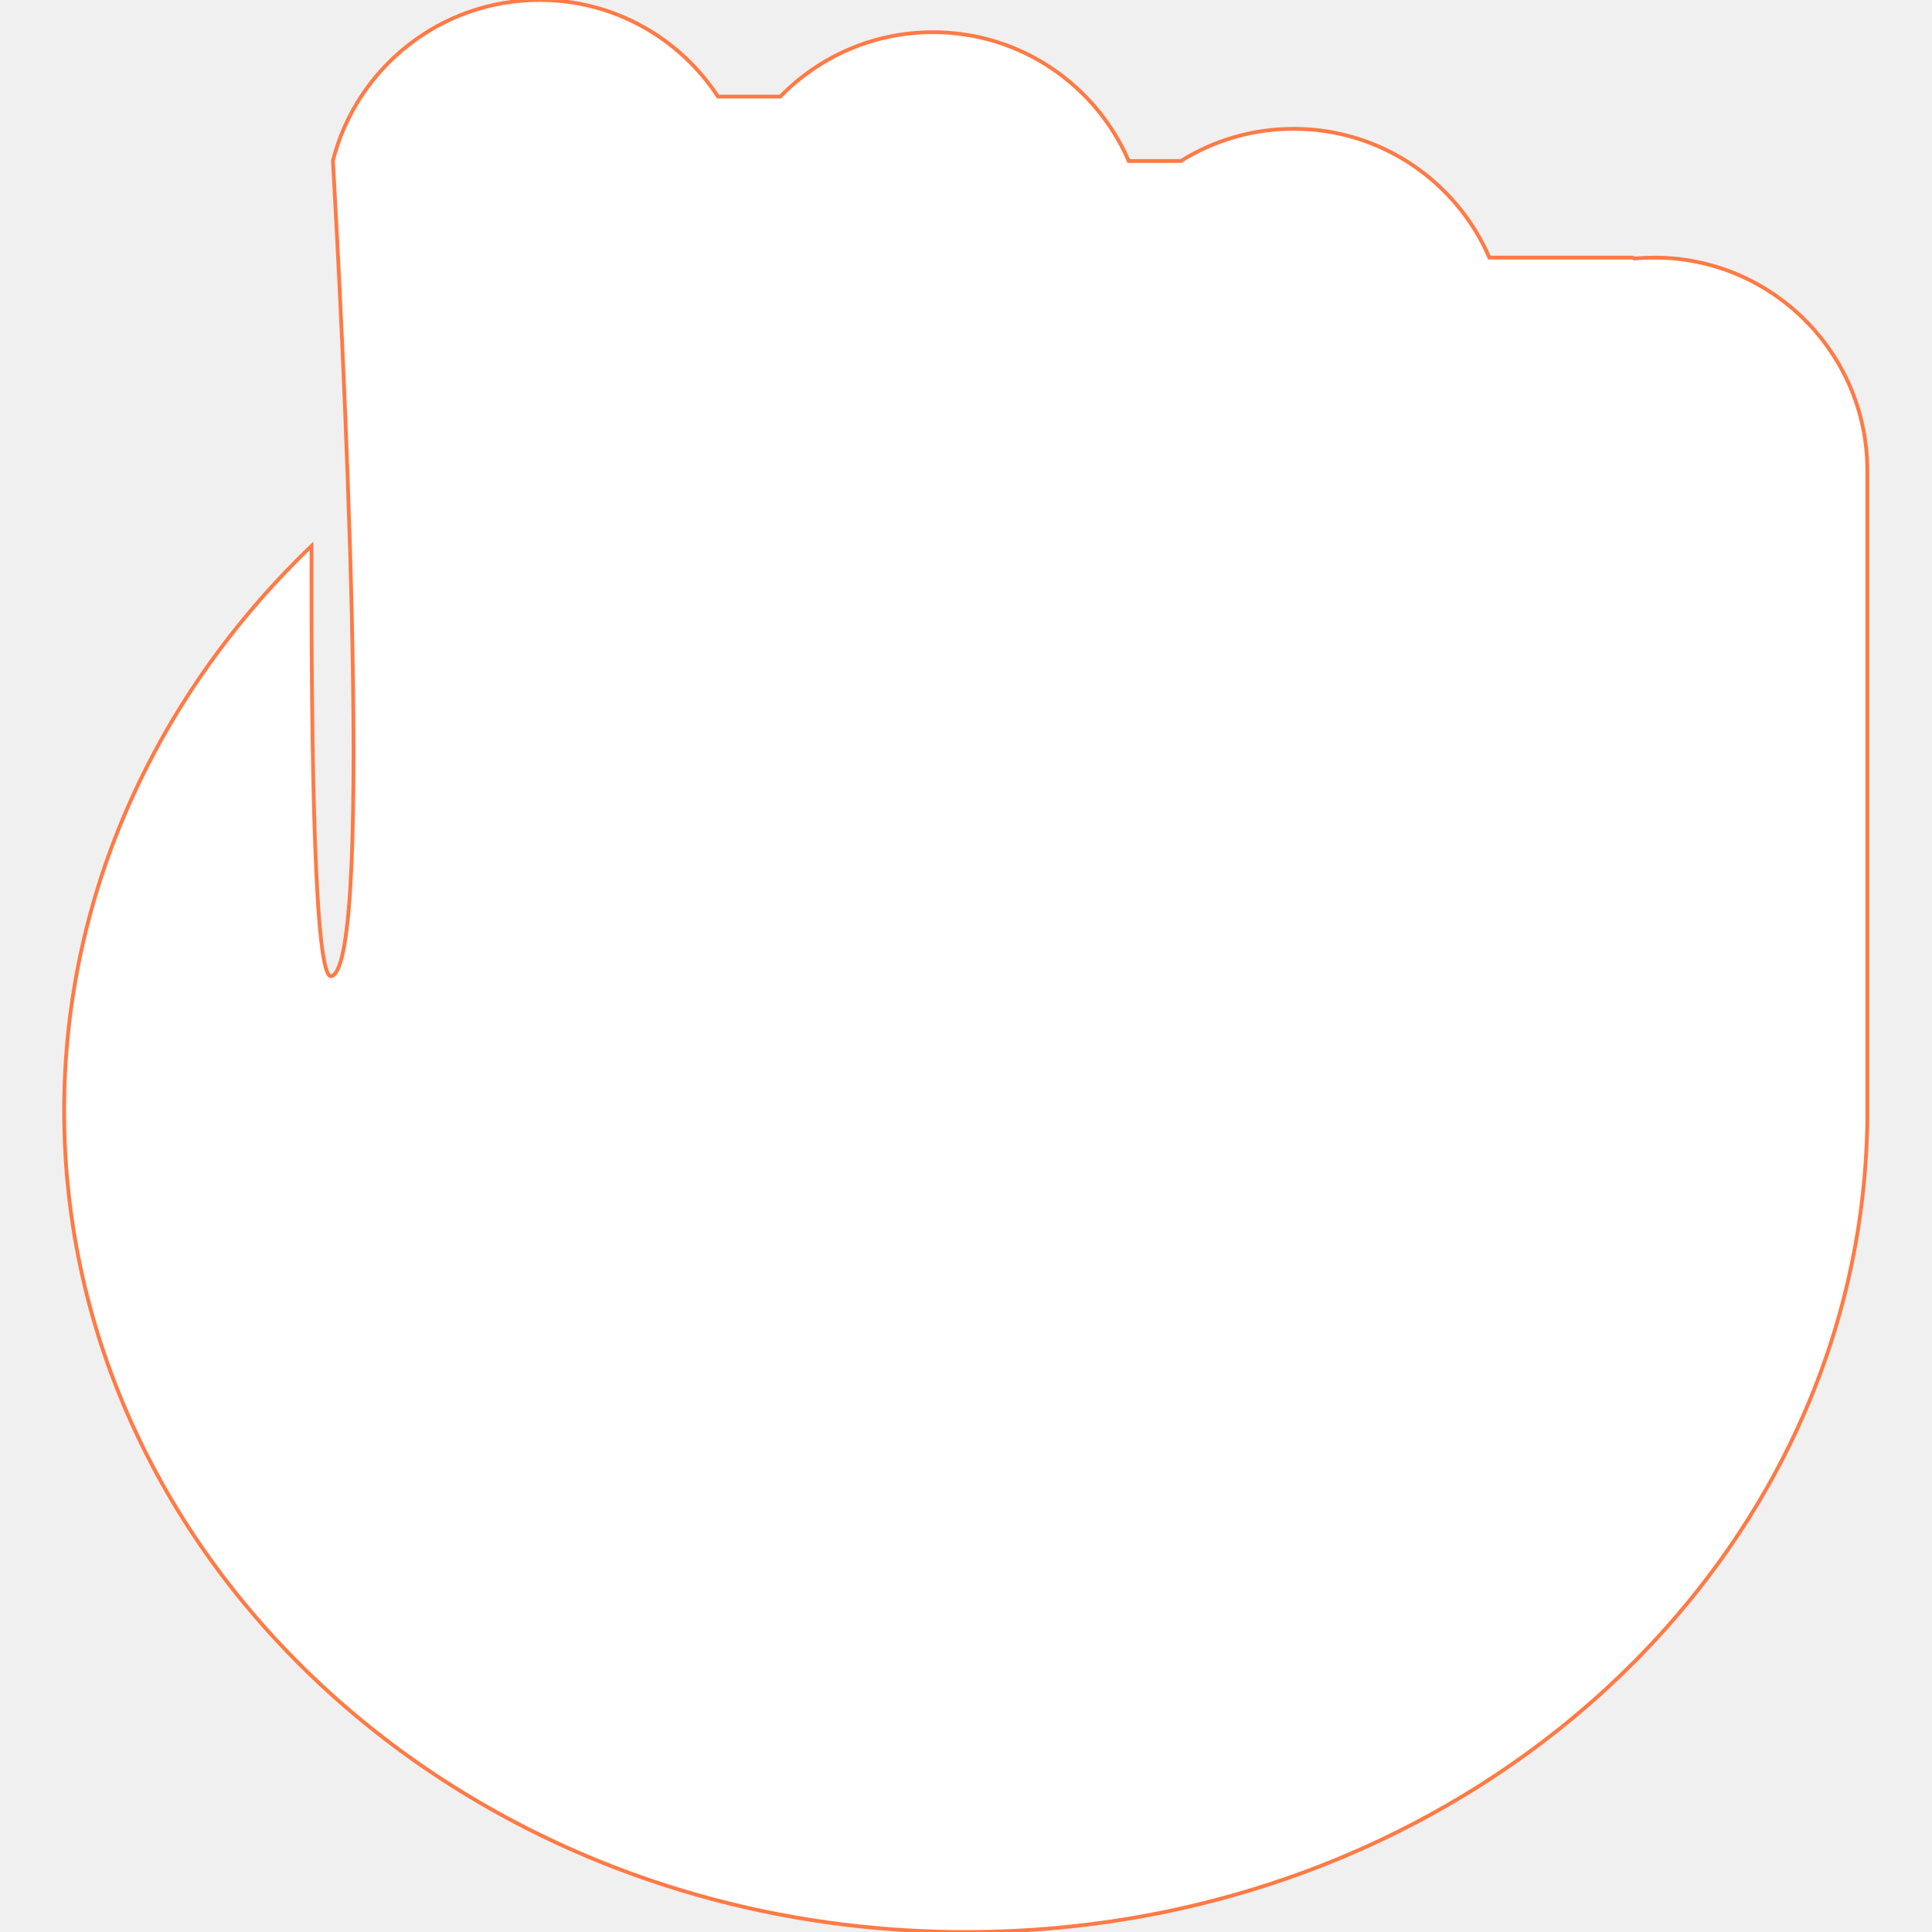
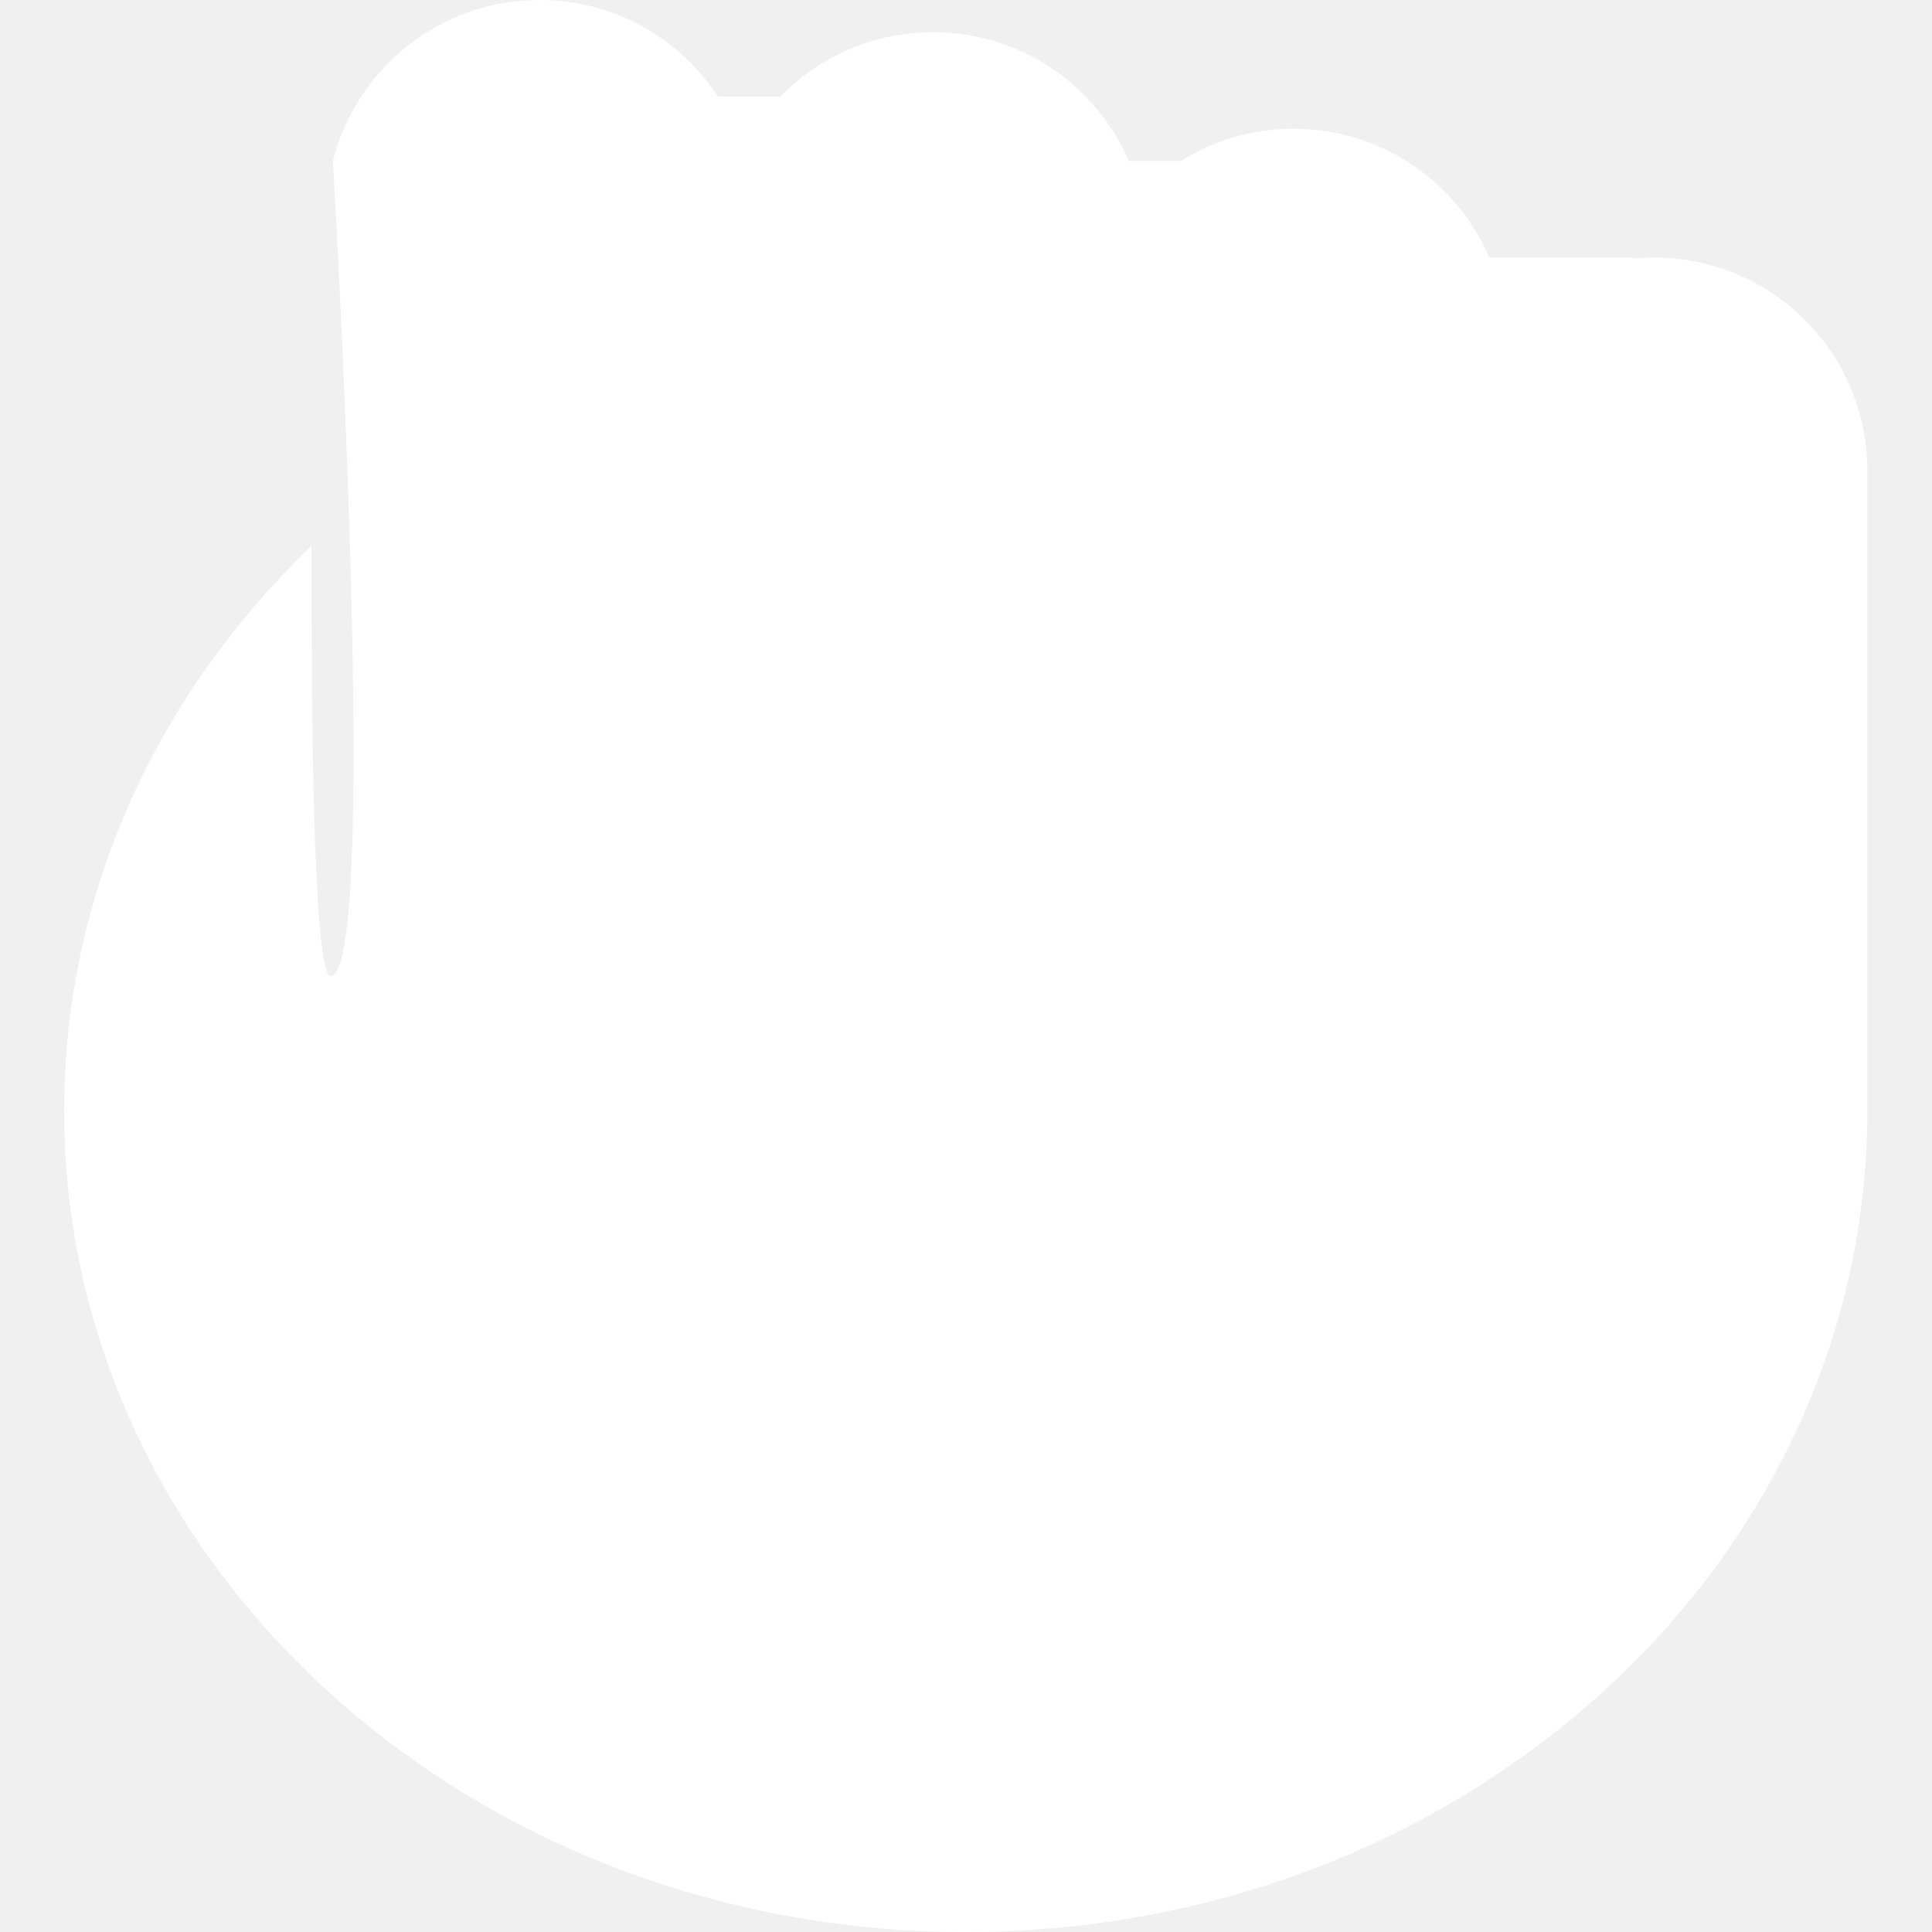
- <svg xmlns="http://www.w3.org/2000/svg" stroke="#ff7a45" width="100%" height="100%" viewBox="0 0 512 512" fill="none">
-   <path fill-rule="evenodd" clip-rule="evenodd" d="M88.234 42.566C94.43 18.101 116.593 0 142.983 0C162.778 0 180.195 10.185 190.279 25.6H206.792C217.051 15.072 231.384 8.533 247.245 8.533C270.499 8.533 290.471 22.588 299.129 42.667H312.954C321.617 37.258 331.853 34.133 342.818 34.133C366.073 34.133 386.044 48.188 394.702 68.267H432.297C432.618 68.267 432.919 68.353 433.178 68.504C434.895 68.347 436.634 68.267 438.391 68.267C469.582 68.267 494.866 93.551 494.866 124.742V294.086L494.867 294.4L494.866 294.714V297.153C494.866 298.186 494.838 299.215 494.782 300.239C491.384 417.717 385.749 512 255.933 512C123.974 512 17 414.577 17 294.4C17 236.391 41.925 183.683 82.553 144.675C82.452 201.228 83.407 259.694 87.811 258.691C99.601 256.003 90.389 80.84 88.234 42.566Z" fill="white" />
+ <svg xmlns="http://www.w3.org/2000/svg" width="100%" height="100%" viewBox="0 0 512 512" fill="white">
+   <path fill-rule="evenodd" clip-rule="evenodd" d="M88.234 42.566C94.43 18.101 116.593 0 142.983 0C162.778 0 180.195 10.185 190.279 25.6H206.792C217.051 15.072 231.384 8.533 247.245 8.533C270.499 8.533 290.471 22.588 299.129 42.667H312.954C321.617 37.258 331.853 34.133 342.818 34.133C366.073 34.133 386.044 48.188 394.702 68.267H432.297C432.618 68.267 432.919 68.353 433.178 68.504C434.895 68.347 436.634 68.267 438.391 68.267C469.582 68.267 494.866 93.551 494.866 124.742V294.086L494.867 294.4L494.866 294.714V297.153C494.866 298.186 494.838 299.215 494.782 300.239C491.384 417.717 385.749 512 255.933 512C123.974 512 17 414.577 17 294.4C17 236.391 41.925 183.683 82.553 144.675C82.452 201.228 83.407 259.694 87.811 258.691C99.601 256.003 90.389 80.84 88.234 42.566Z" />
</svg>
